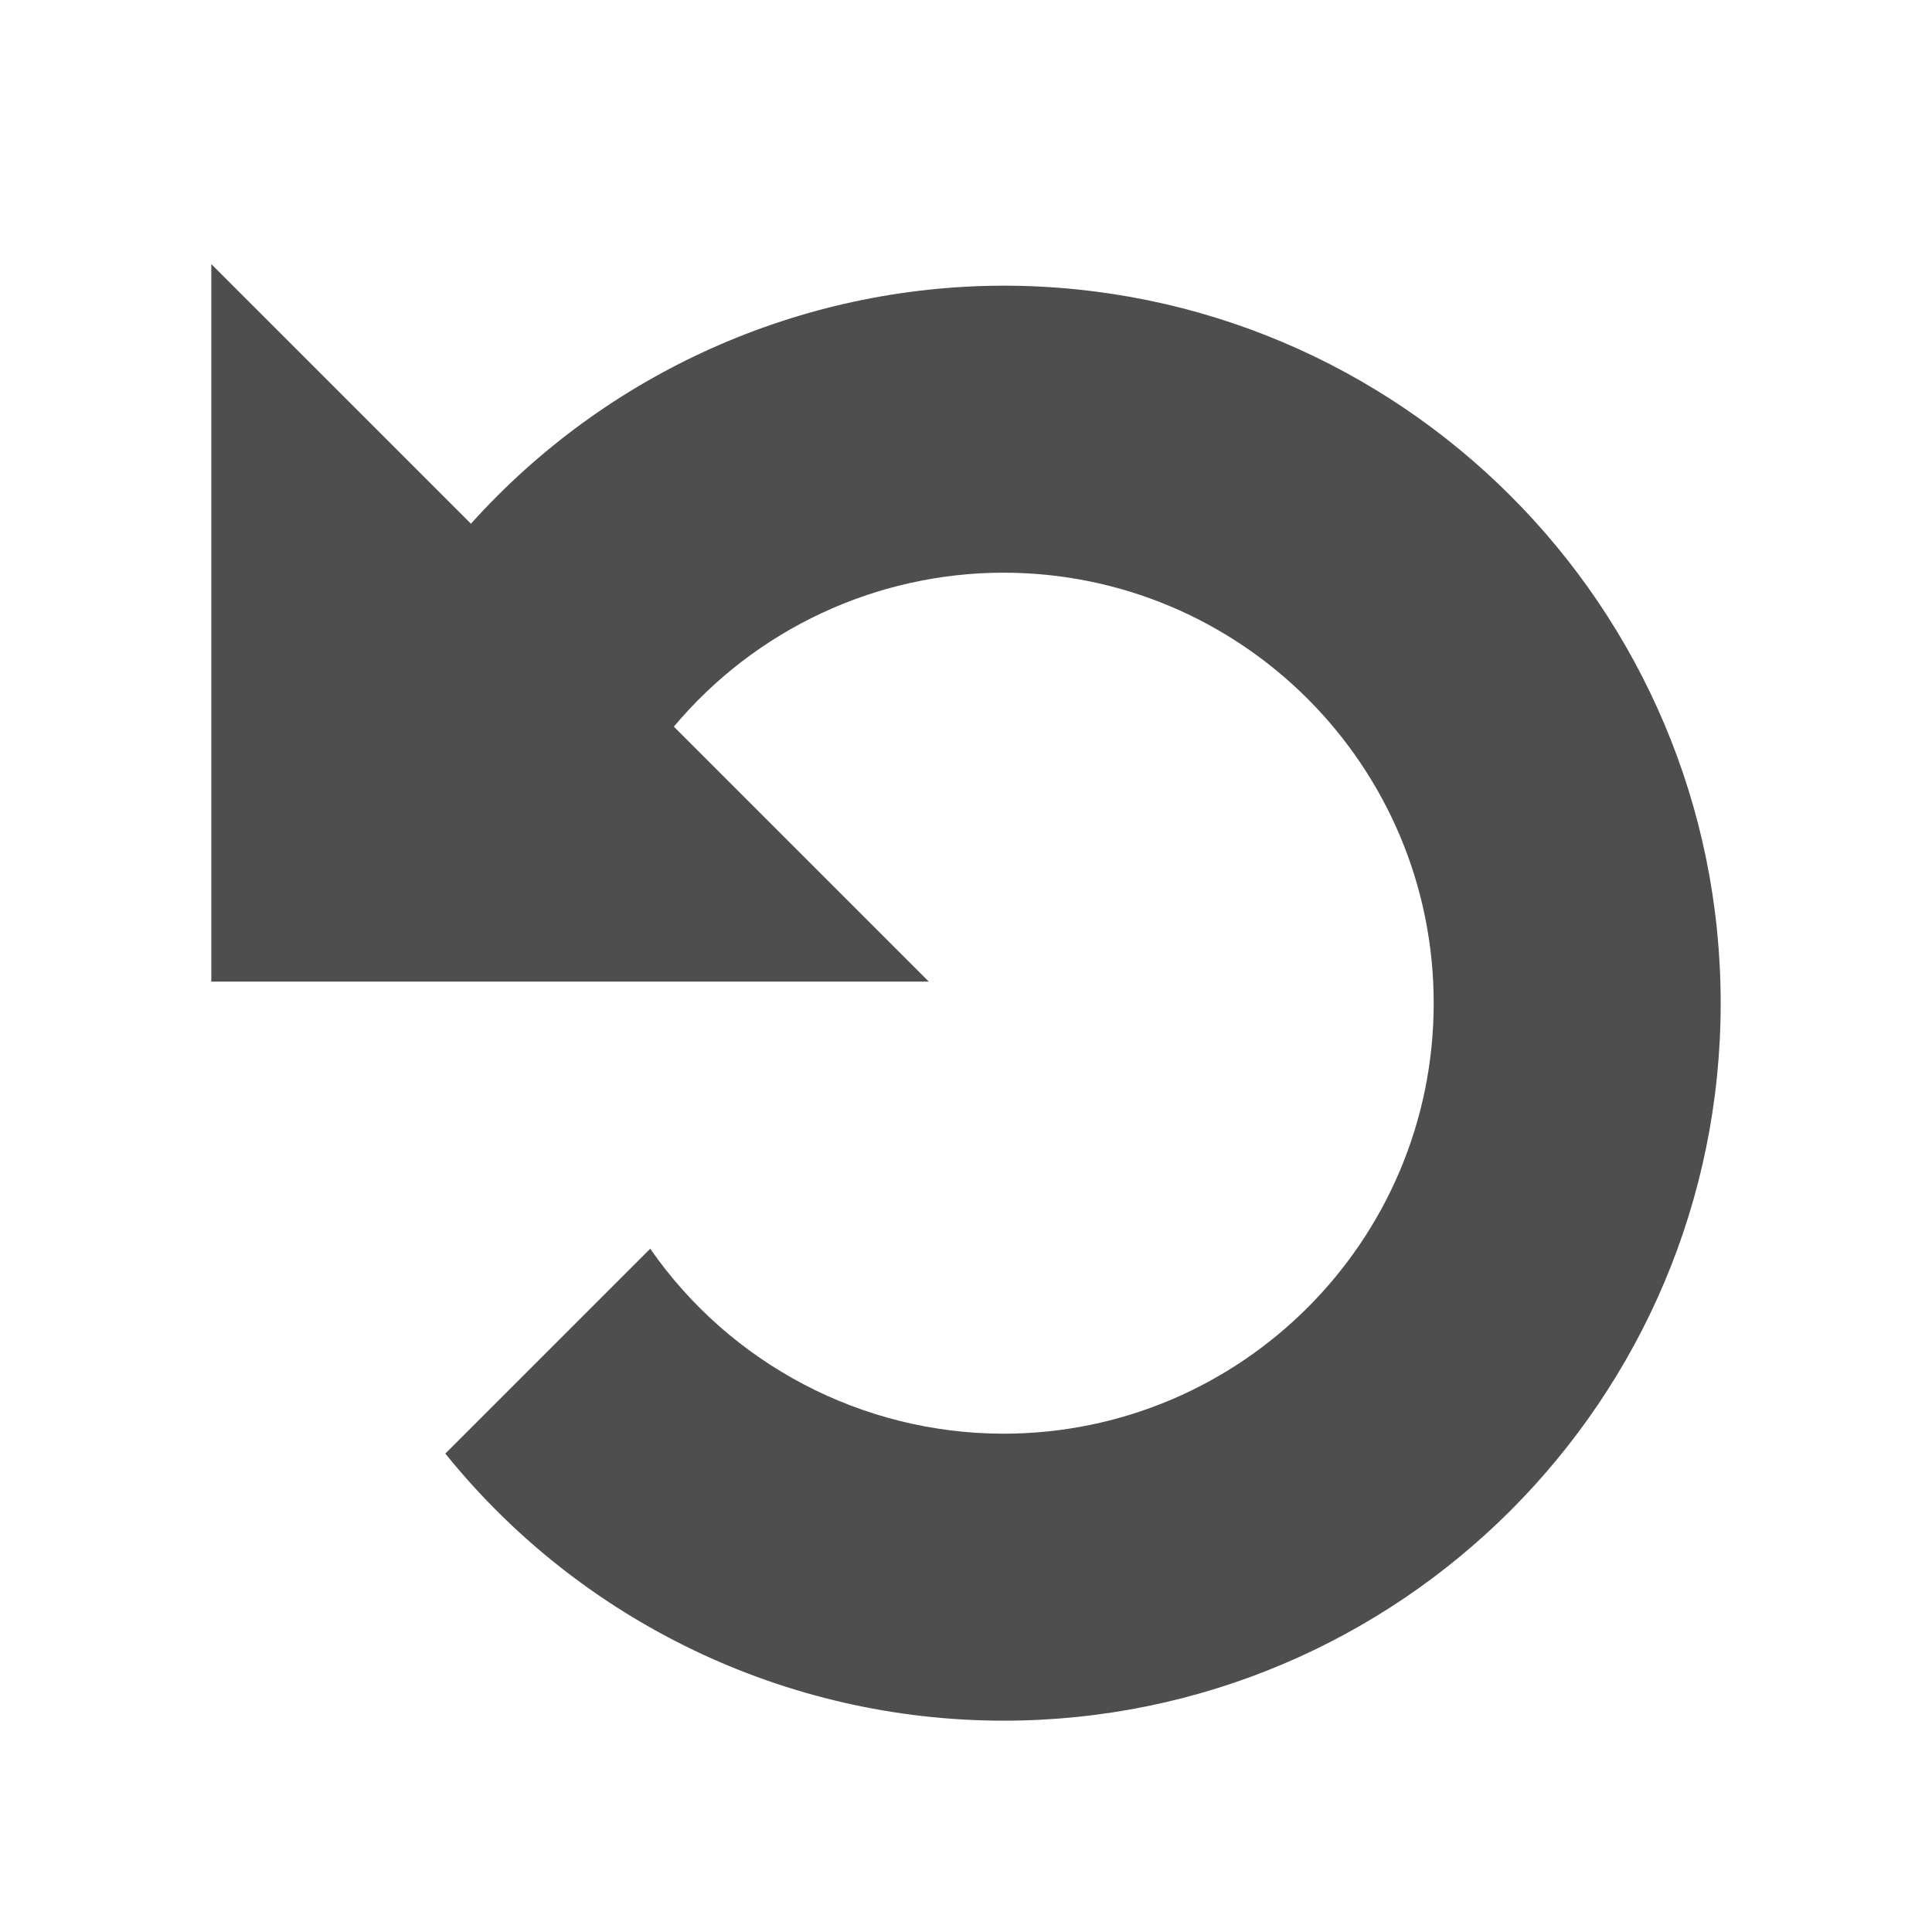
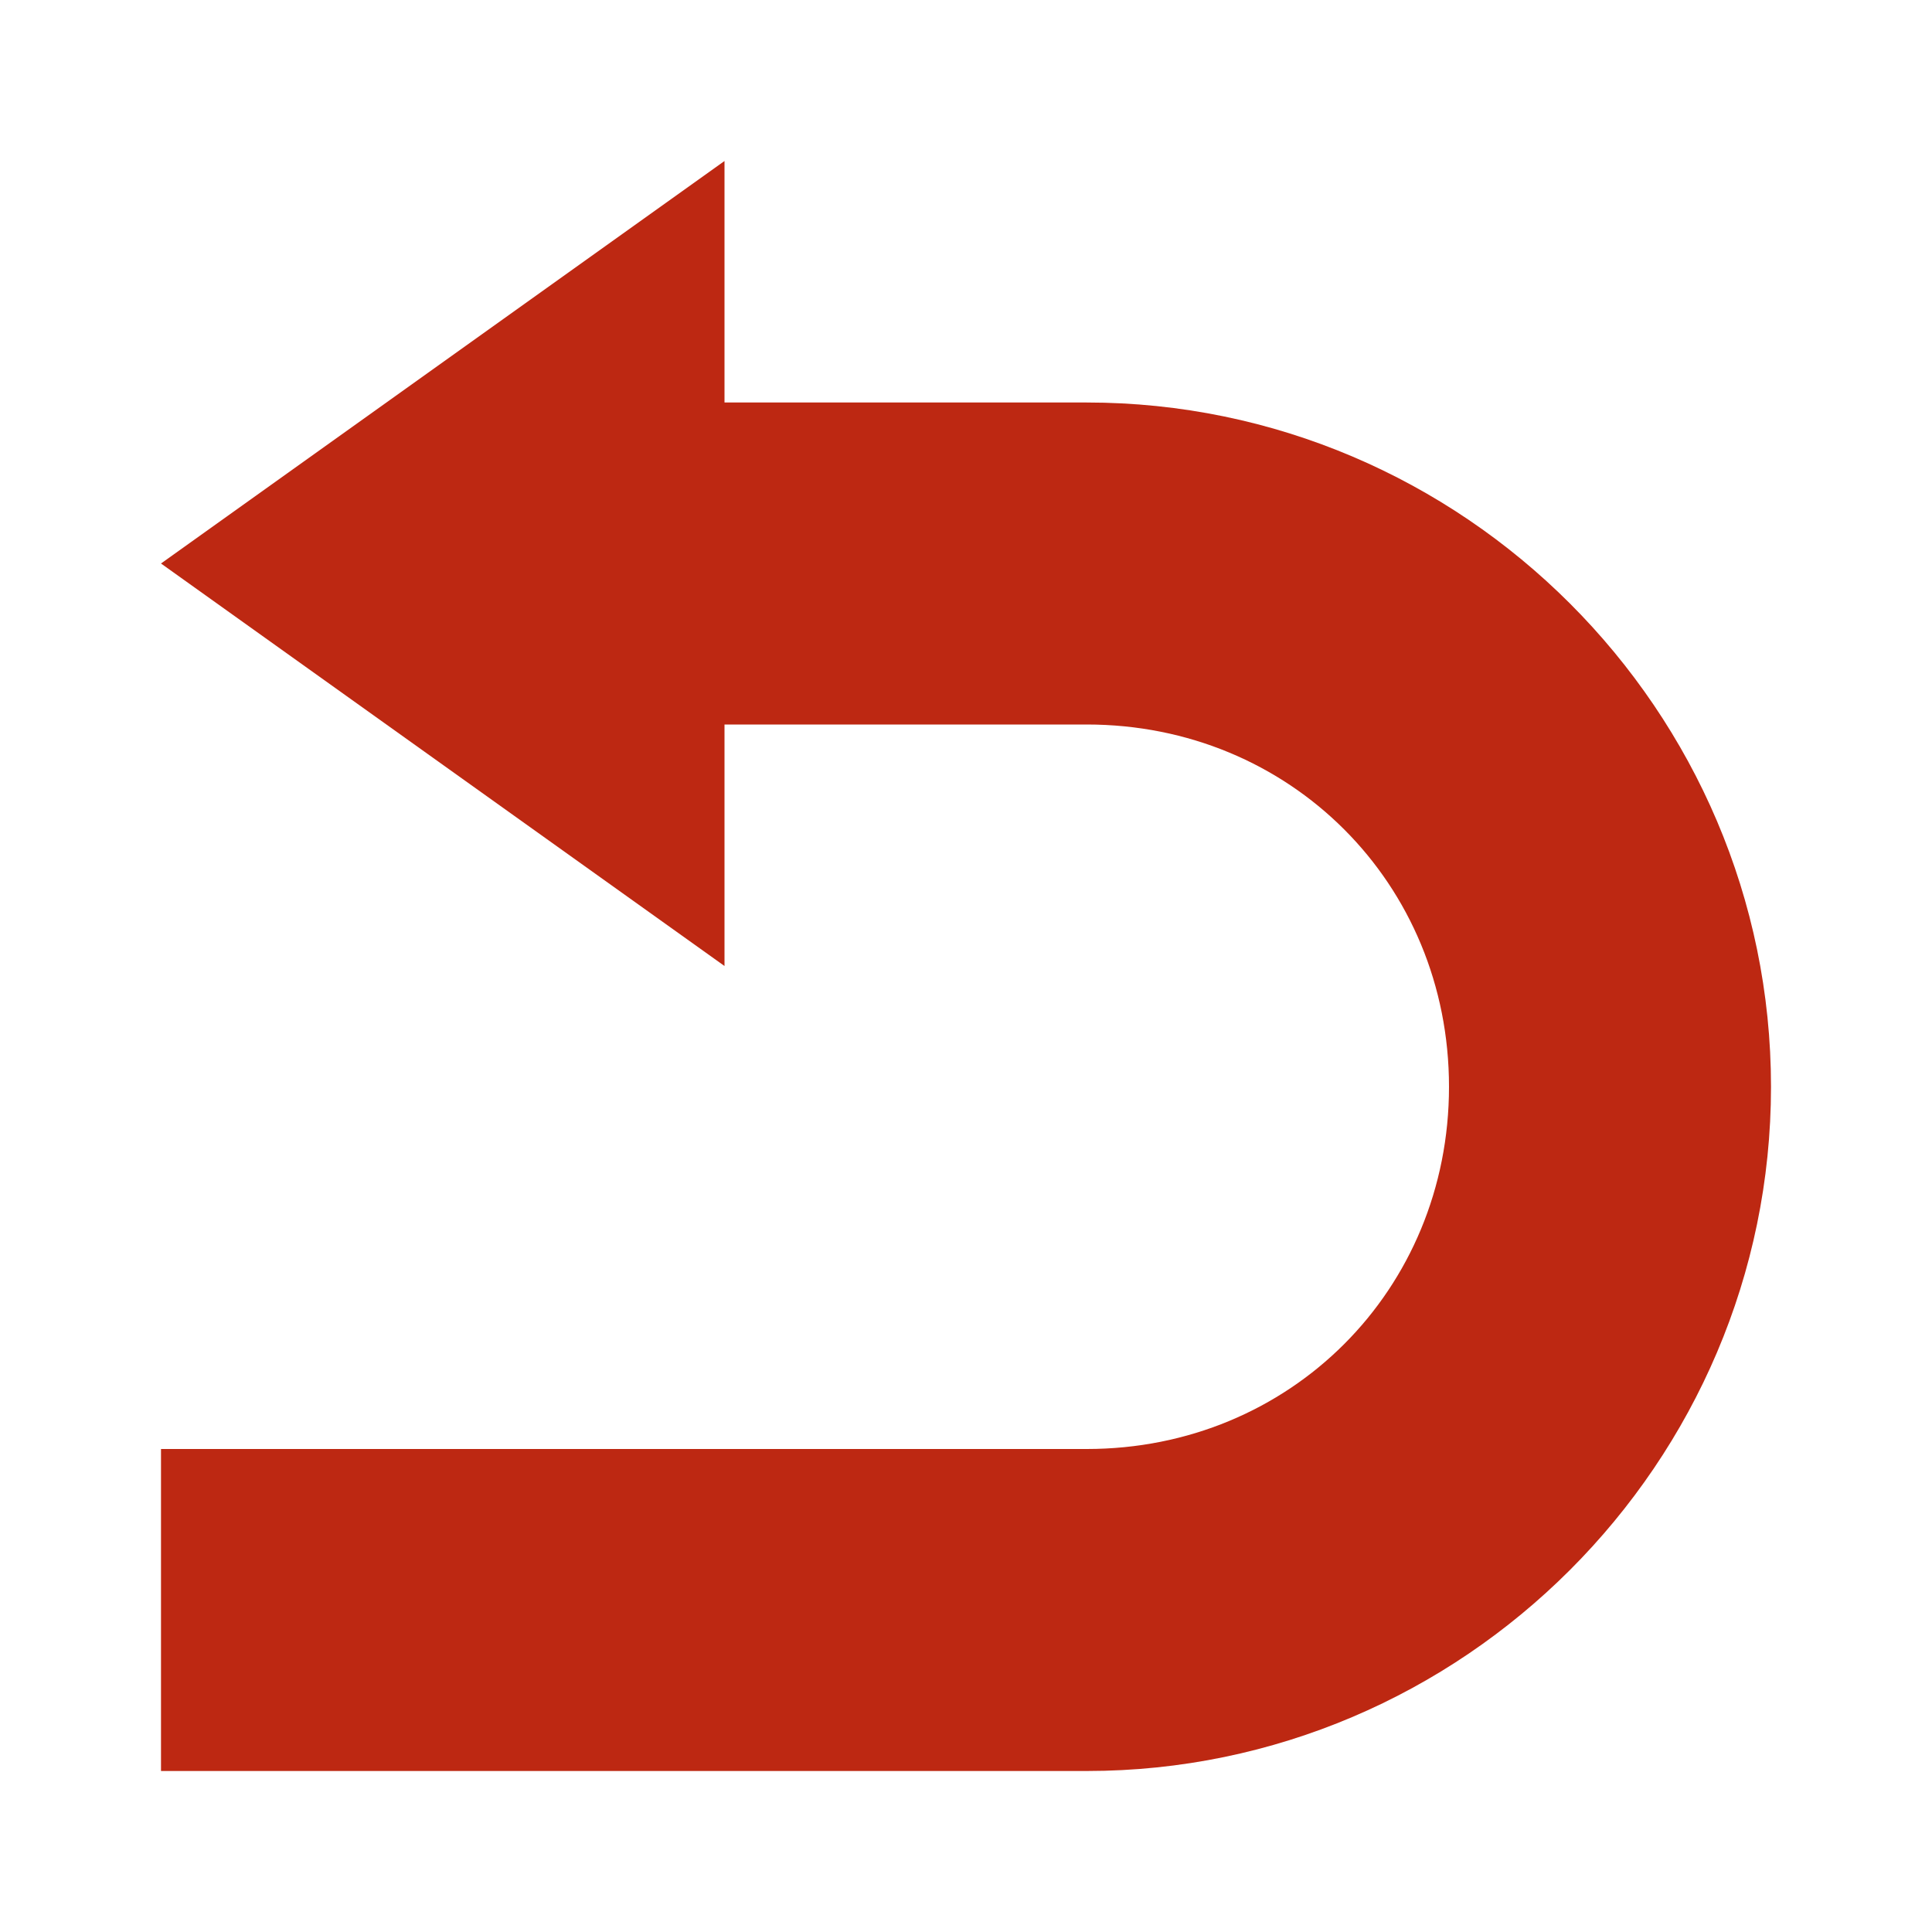
- <svg xmlns="http://www.w3.org/2000/svg" width="64" height="64" id="svg4958" version="1.1" viewBox="0 0 64 64">
-   <defs id="defs4960" />
-   <g id="layer1" style="display:inline">
-     <path style="opacity:1;fill:#4e4e4e;fill-opacity:1;stroke:none;stroke-width:8.229;stroke-linecap:round;stroke-linejoin:round;stroke-miterlimit:4;stroke-dasharray:none;stroke-opacity:1" d="M 7,8.749 V 32.517 H 30.768 L 22.322,24.071 A 14.261,14.261 0 0 1 33.232,18.971 14.261,14.261 0 0 1 47.493,33.232 14.261,14.261 0 0 1 33.232,47.493 14.261,14.261 0 0 1 21.539,41.365 l -6.787,6.787 A 23.768,23.768 0 0 0 33.232,57 23.768,23.768 0 0 0 57,33.232 23.768,23.768 0 0 0 33.232,9.463 23.768,23.768 0 0 0 15.601,17.349 Z" id="path5524" />
-   </g>
+ <svg xmlns="http://www.w3.org/2000/svg" enable-background="new 0 0 24 24" id="Layer_1" version="1.0" viewBox="0 0 24 24" xml:space="preserve">
+   <defs id="defs9" />
+   <polygon points="9,2 9,12 2,7 " id="polygon2" style="display:inline;fill:#bd2812;fill-opacity:1" />
+   <path style="color:#000000;display:inline;fill:#bd2812;stroke-miterlimit:10;-inkscape-stroke:none" d="m 6,5 v 4 h 7.5 c 2.526,0 4.5,1.974 4.5,4.5 0,2.526 -1.974,4.5 -4.5,4.5 H 2 v 4 H 13.5 C 18.174,22 22,18.174 22,13.5 22,8.826 18.174,5 13.5,5 Z" id="path11167" />
</svg>
